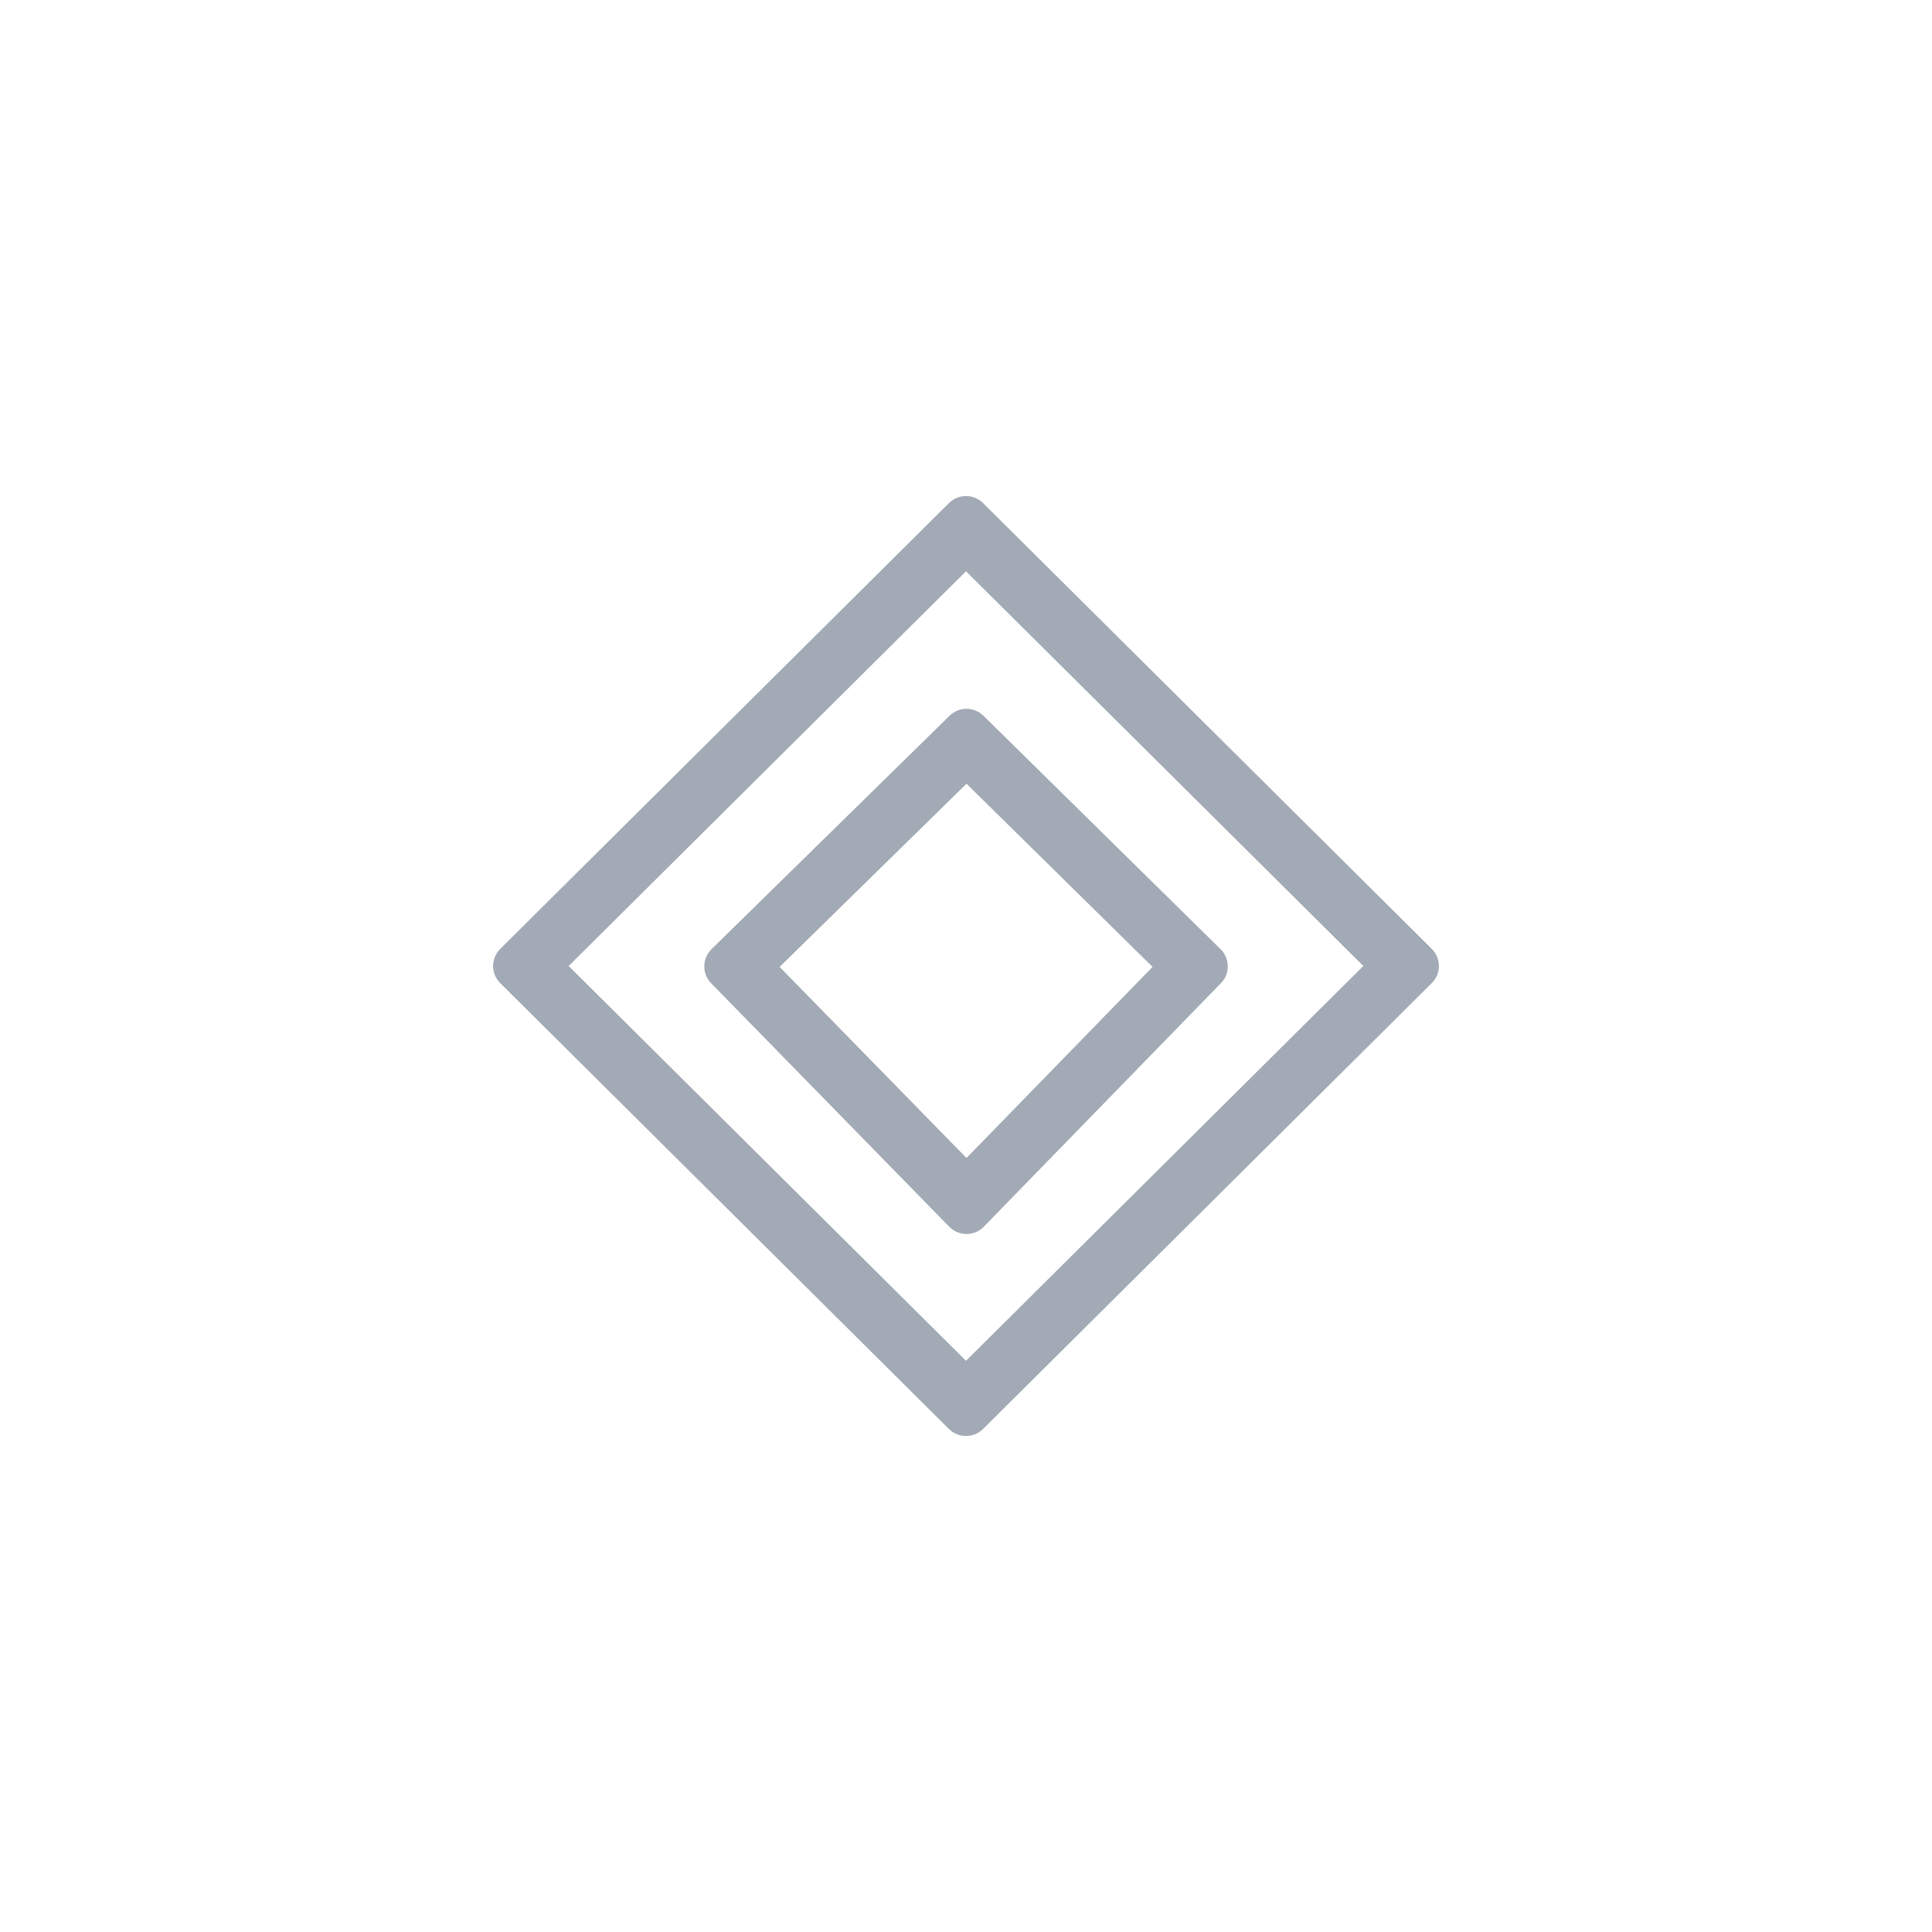
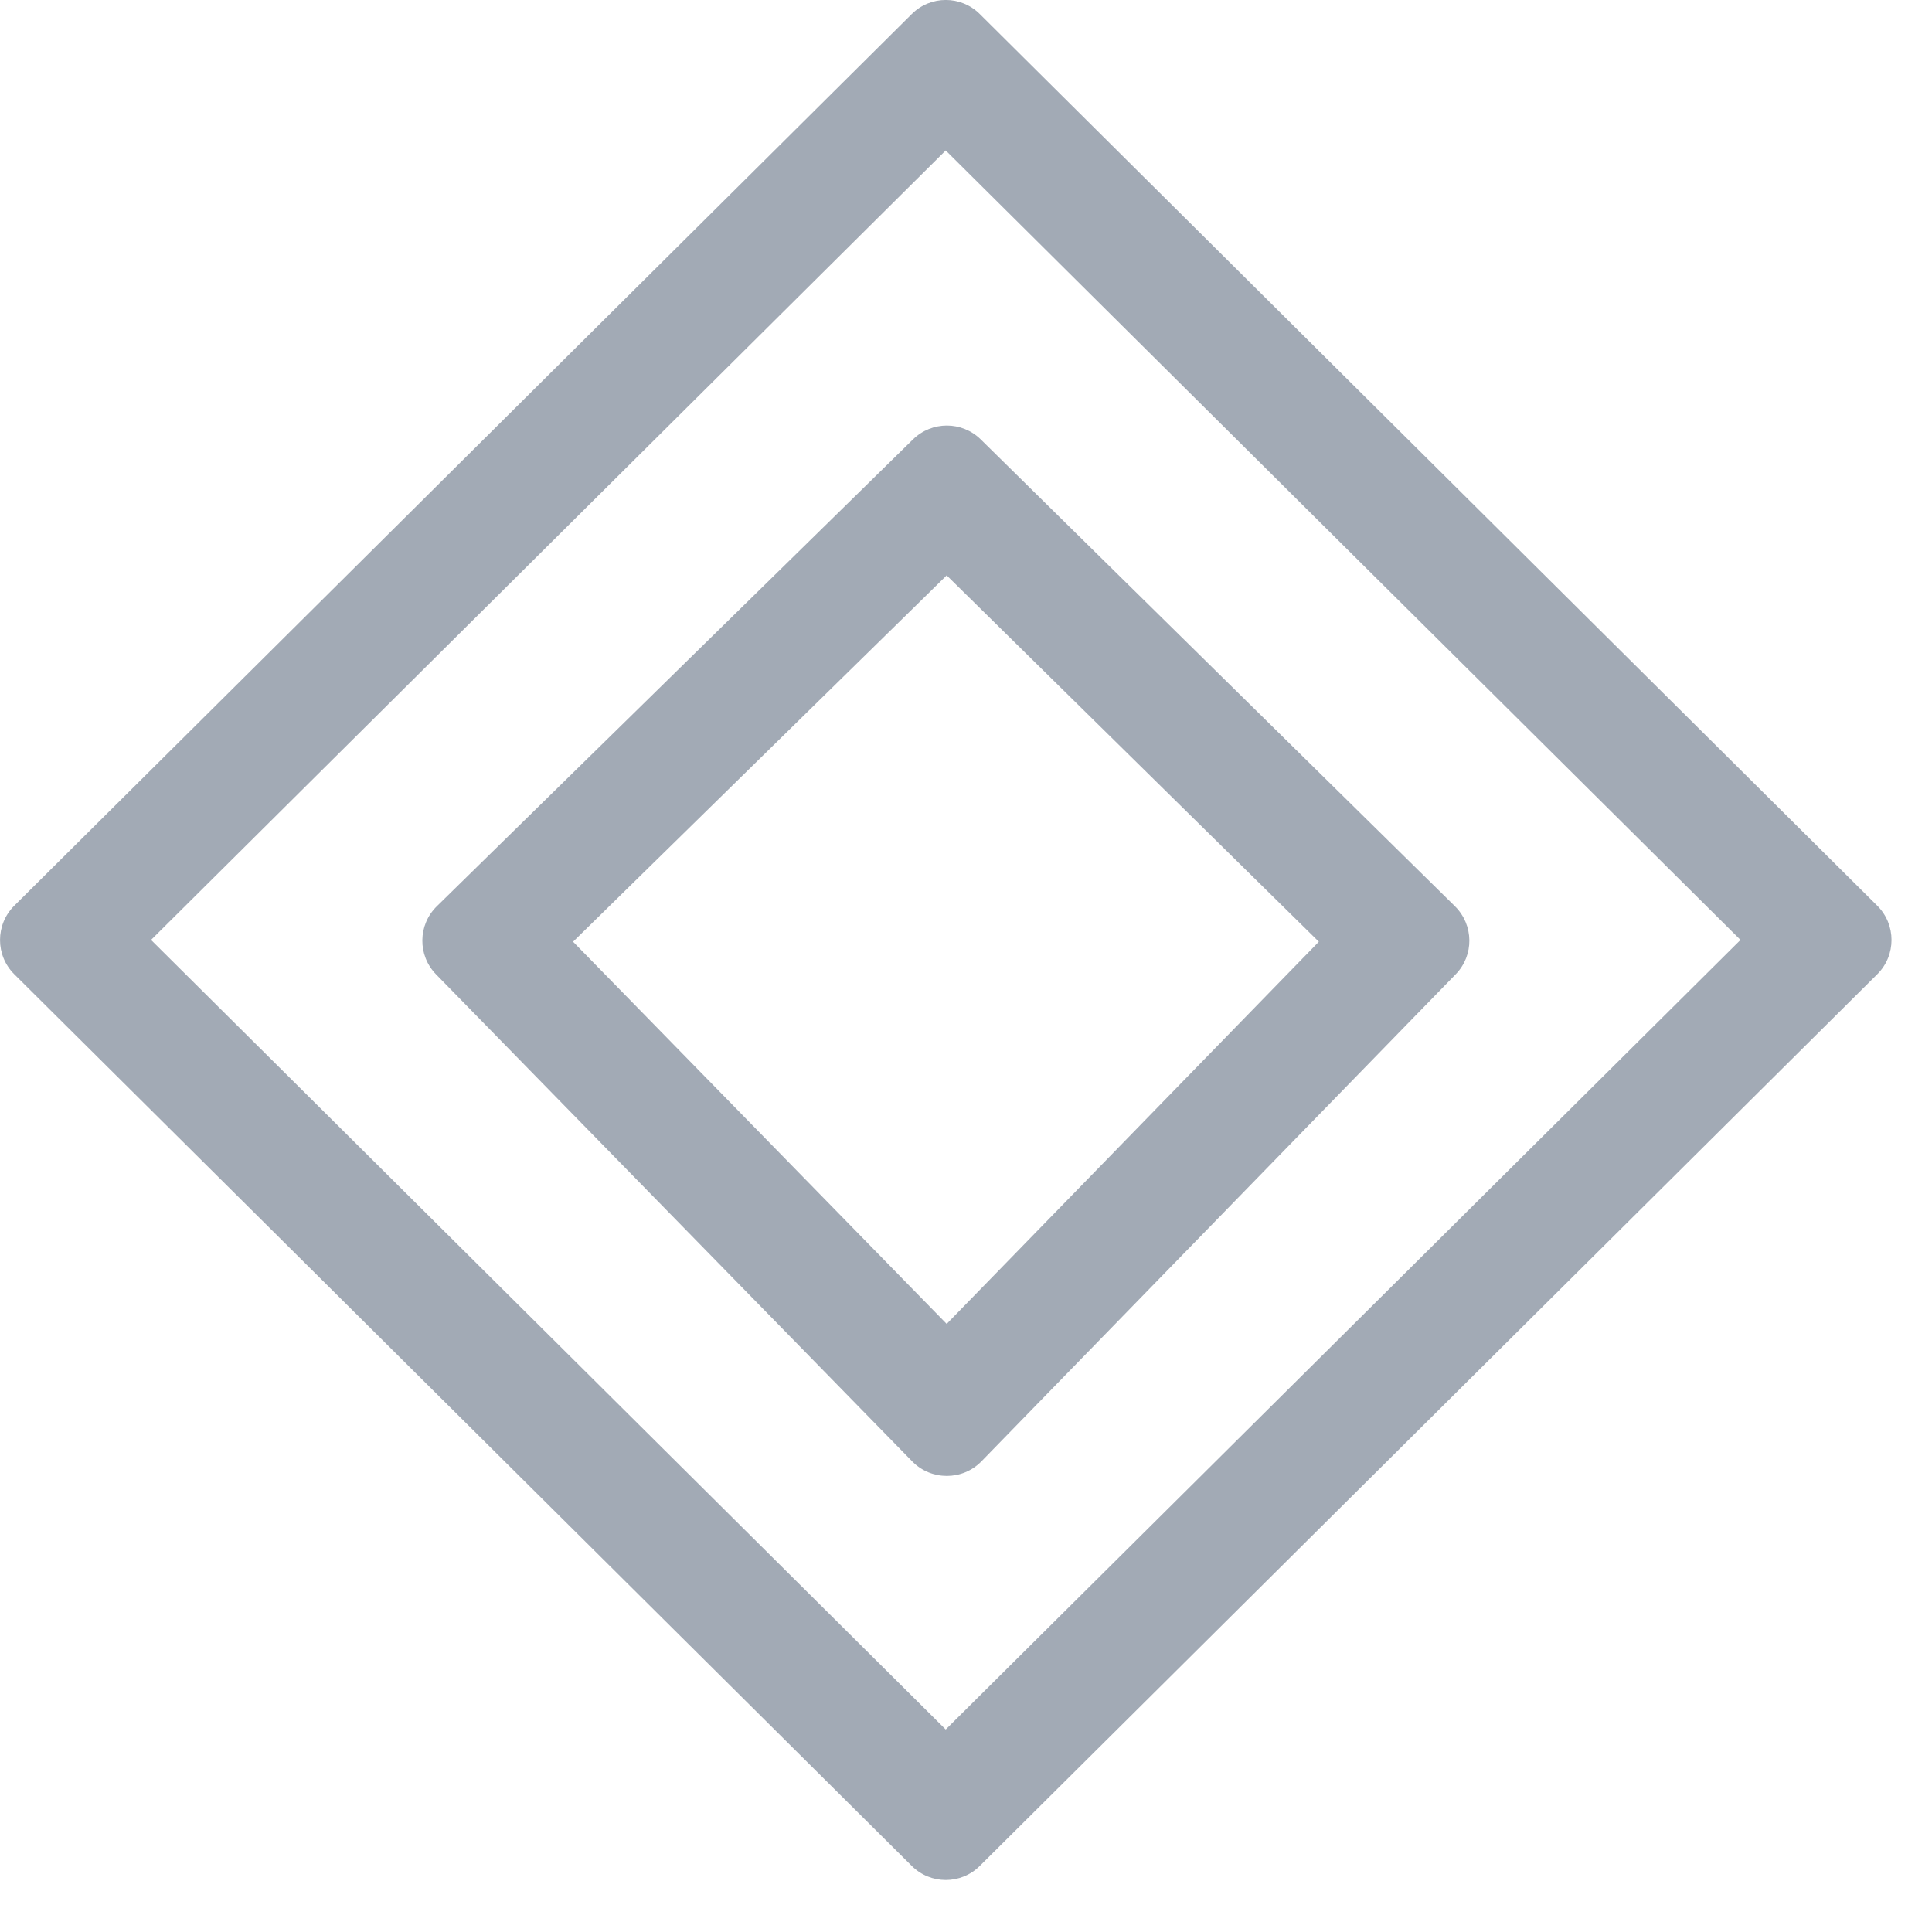
- <svg xmlns="http://www.w3.org/2000/svg" width="32" height="32" viewBox="0 0 32 32" fill="none">
-   <path fill-rule="evenodd" clip-rule="evenodd" d="M16 9.462L9.419 16L16 22.539L22.581 16L16 9.462ZM16.282 8.332C16.126 8.177 15.874 8.177 15.718 8.332L8.286 15.716C8.128 15.873 8.128 16.128 8.286 16.284L15.718 23.669C15.874 23.823 16.126 23.823 16.282 23.669L23.714 16.284C23.872 16.128 23.872 15.873 23.714 15.716L16.282 8.332Z" fill="#A2AAB5" />
-   <path fill-rule="evenodd" clip-rule="evenodd" d="M16.008 12.981L12.913 16.015L16.008 19.18L19.09 16.015L16.008 12.981ZM16.289 11.855C16.134 11.702 15.884 11.702 15.729 11.854L11.785 15.721C11.628 15.875 11.625 16.128 11.779 16.286L15.723 20.319C15.88 20.479 16.139 20.479 16.295 20.318L20.222 16.285C20.376 16.128 20.373 15.876 20.216 15.721L16.289 11.855Z" fill="#A2AAB5" />
+ <svg xmlns="http://www.w3.org/2000/svg" width="16" height="16" viewBox="0 0 16 16" fill="none">
+   <path fill-rule="evenodd" clip-rule="evenodd" d="M7.832 1.246L1.251 7.784L7.832 14.323L14.414 7.784L7.832 1.246ZM8.114 0.116C7.958 -0.039 7.707 -0.039 7.551 0.116L0.118 7.501C-0.039 7.657 -0.039 7.912 0.118 8.068L7.551 15.453C7.707 15.608 7.958 15.608 8.114 15.453L15.547 8.068C15.704 7.912 15.704 7.657 15.547 7.501L8.114 0.116Z" fill="#A2AAB5" />
+   <path fill-rule="evenodd" clip-rule="evenodd" d="M7.84 4.765L4.746 7.799L7.84 10.964L10.922 7.799L7.84 4.765ZM8.122 3.639C7.966 3.486 7.717 3.486 7.561 3.639L3.618 7.505C3.46 7.659 3.457 7.912 3.612 8.07L7.555 12.103C7.712 12.263 7.971 12.263 8.128 12.102L12.055 8.069C12.209 7.912 12.206 7.66 12.049 7.505L8.122 3.639Z" fill="#A2AAB5" />
</svg>
